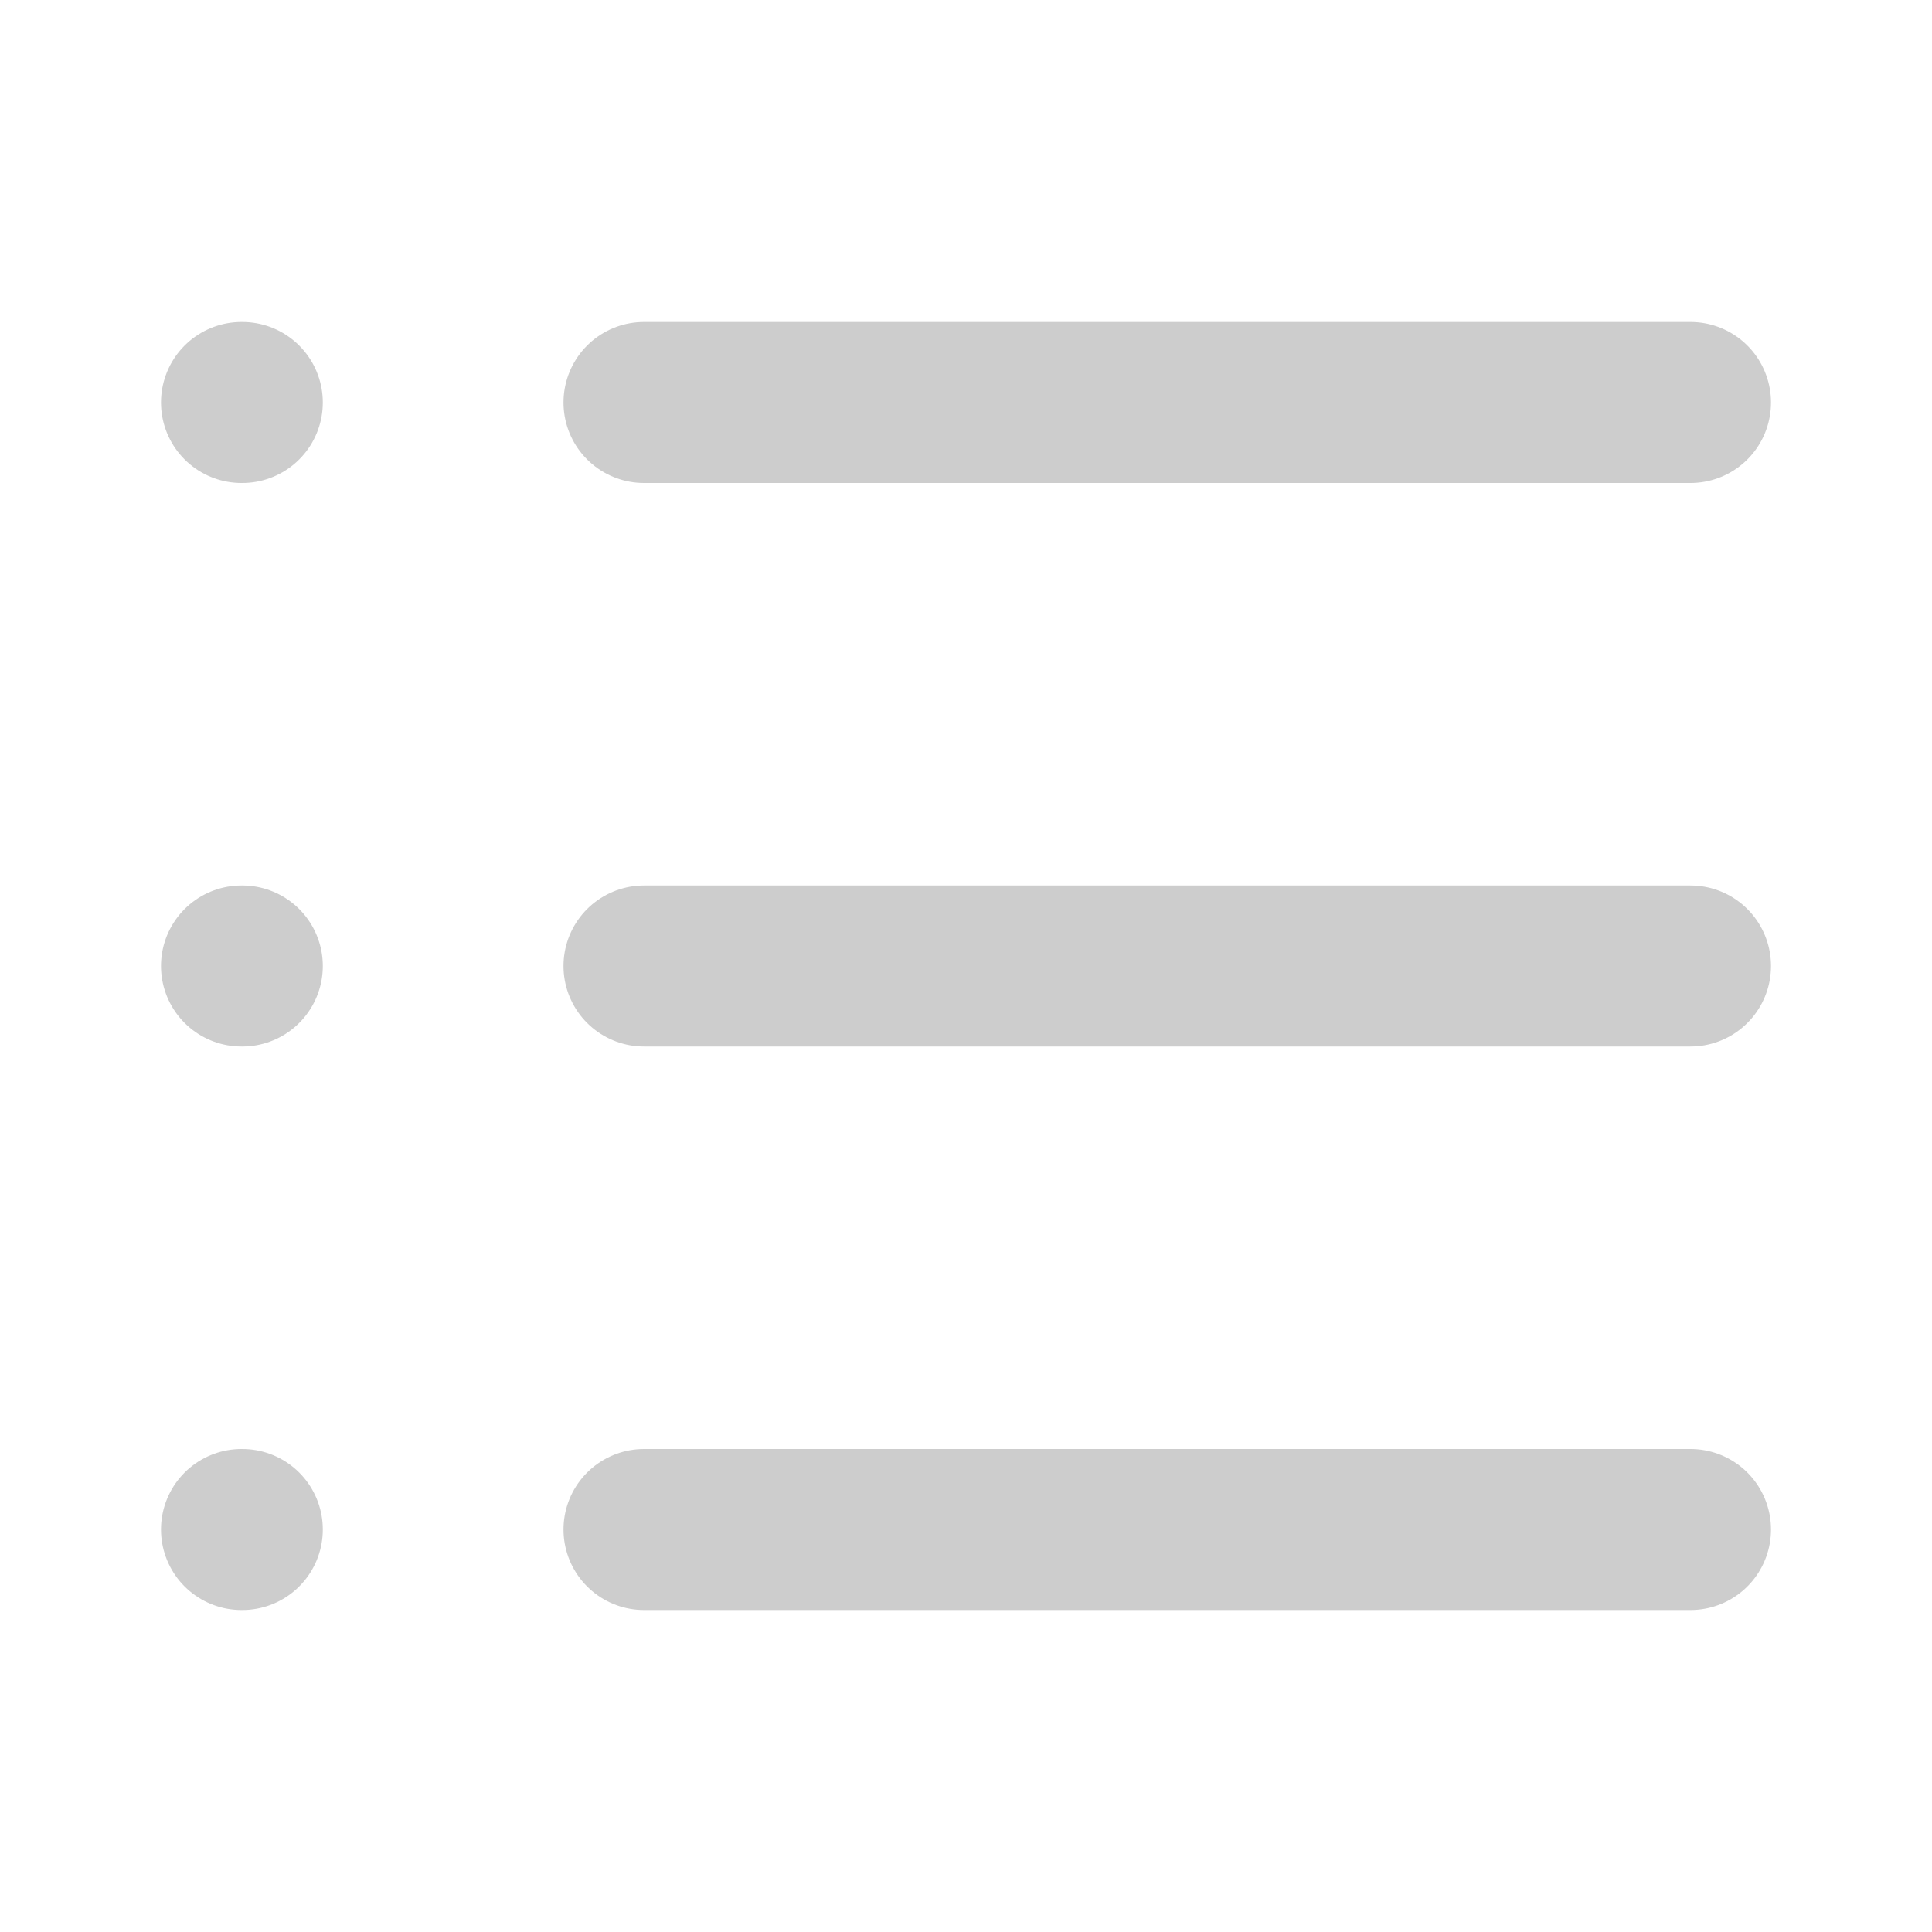
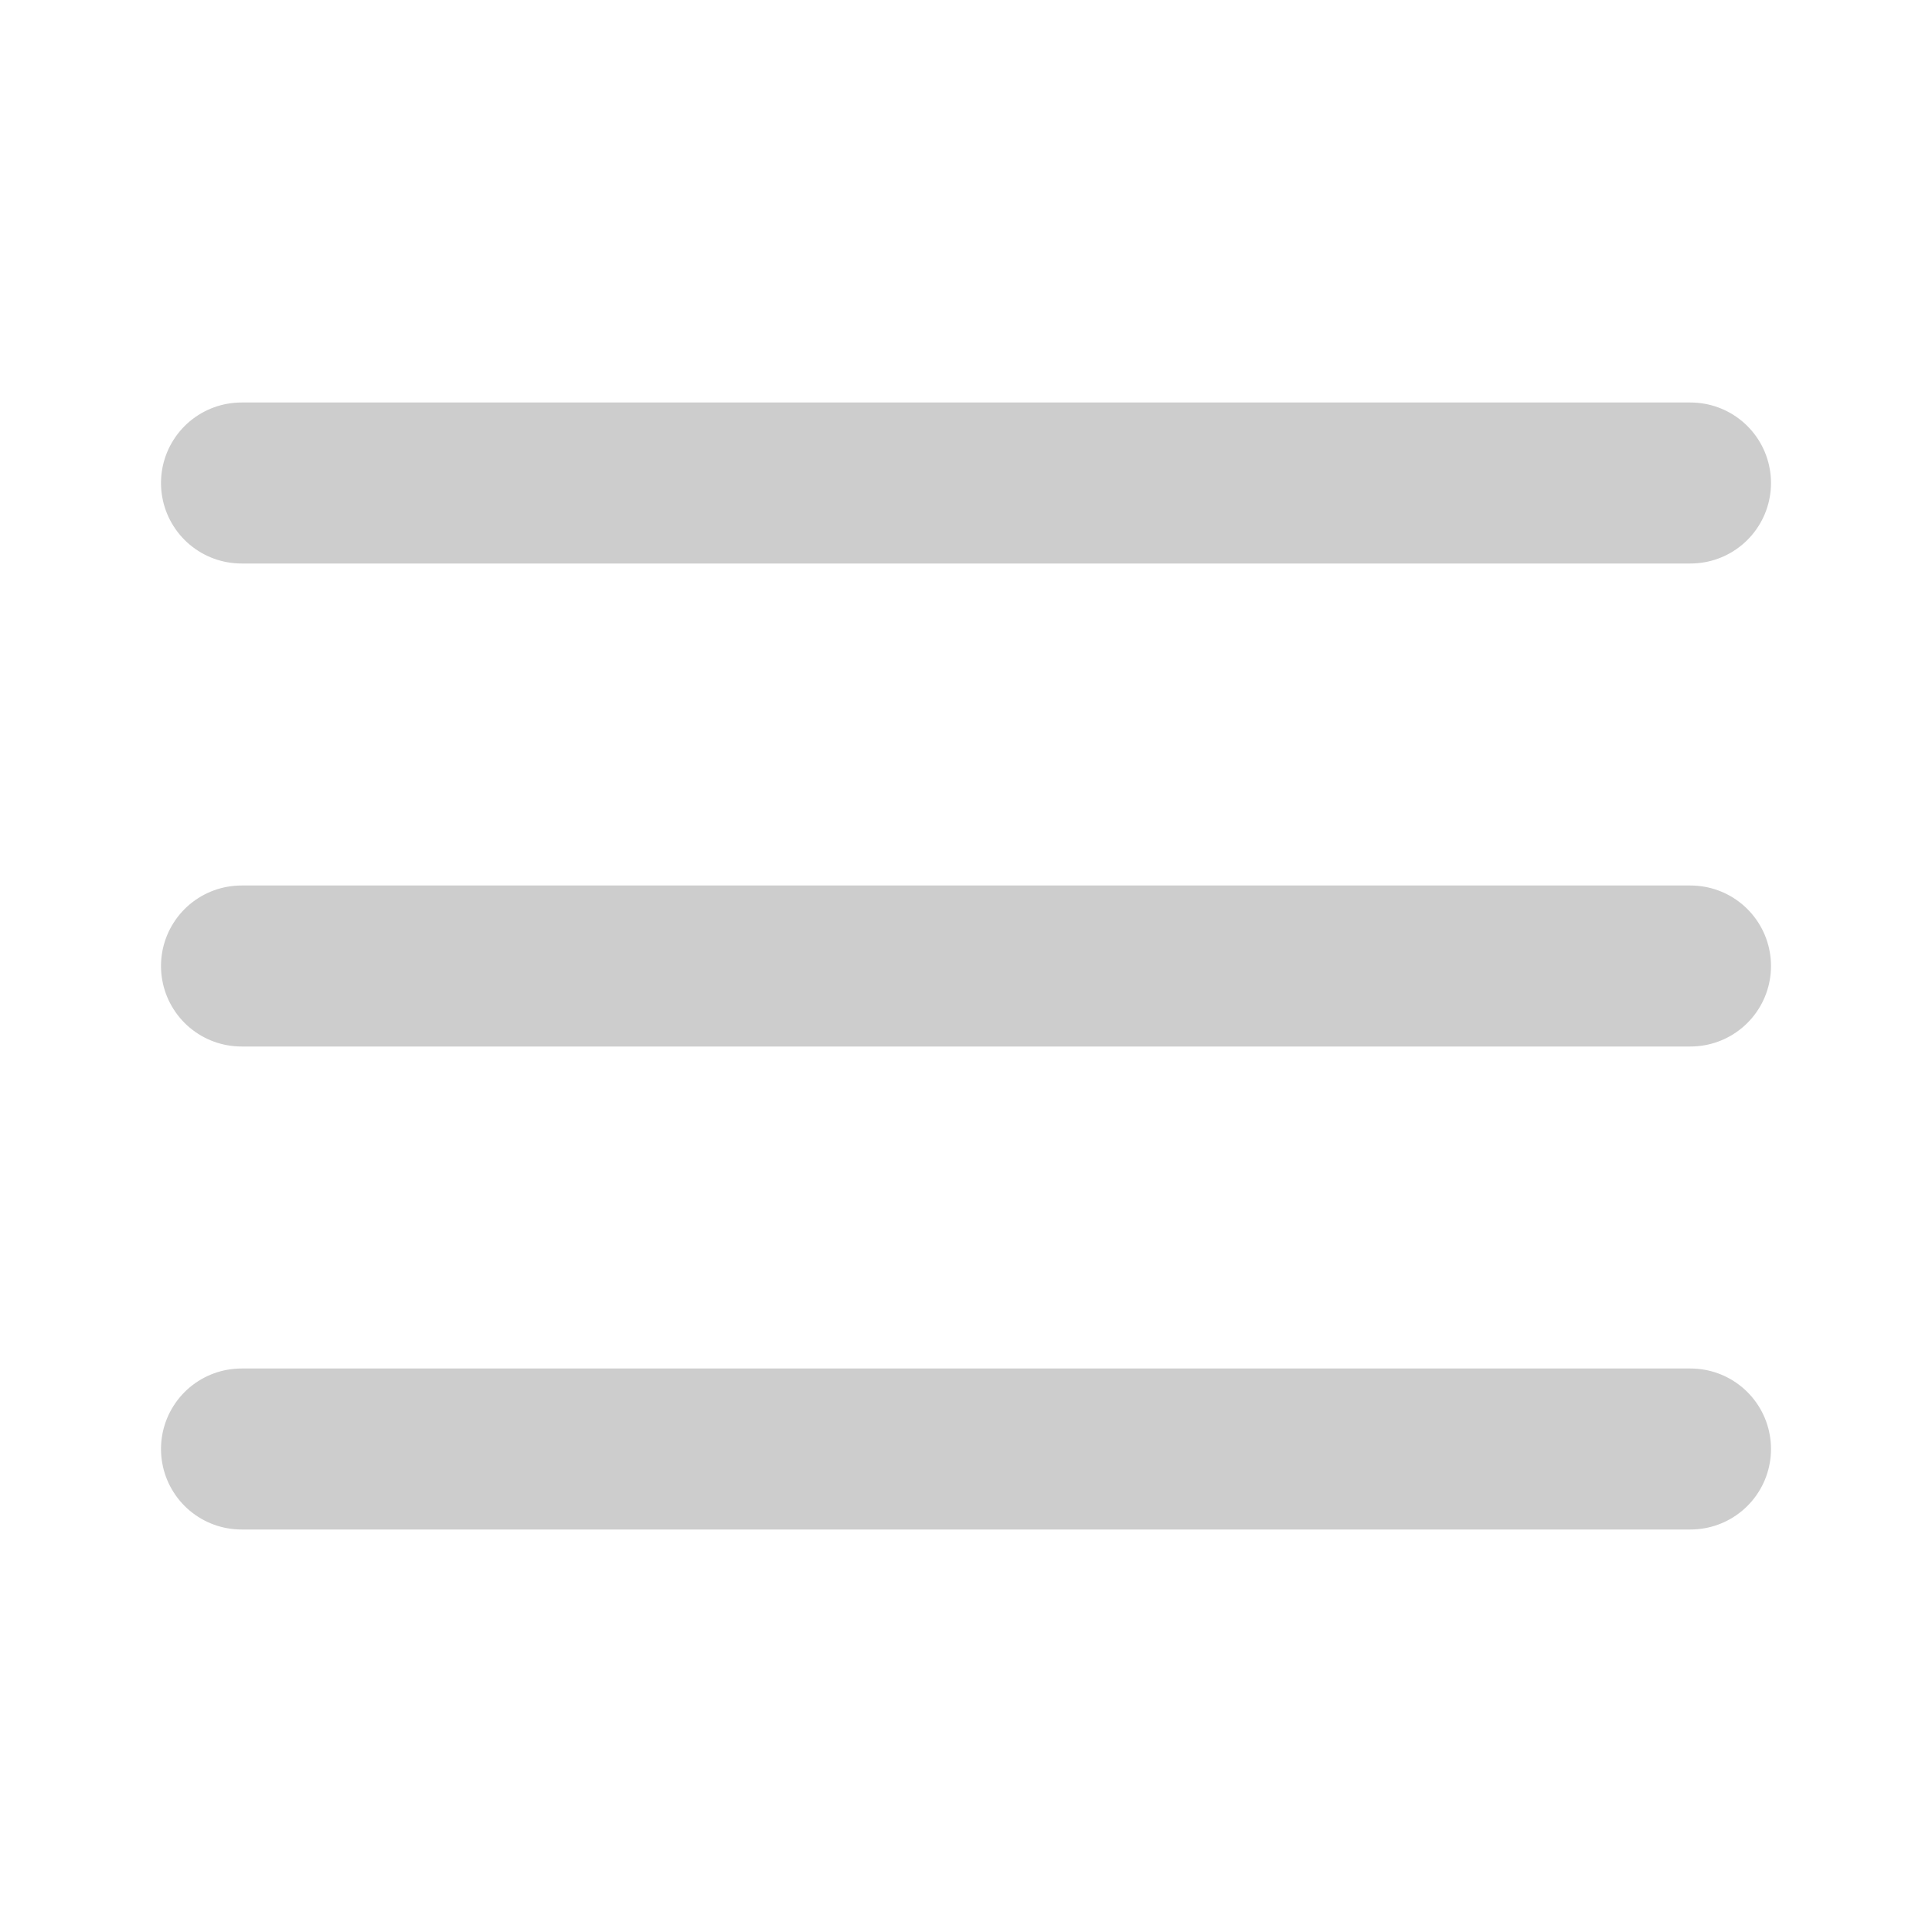
<svg xmlns="http://www.w3.org/2000/svg" class="icon" width="16" height="16" viewBox="0 0 24 24" fill="none" stroke="#cdcdcd" stroke-width="2" stroke-linecap="round" stroke-linejoin="round">
-   <path d="M3 5h.01" />
-   <path d="M3 12h.01" />
-   <path d="M3 19h.01" />
-   <path d="M8 5h13" />
-   <path d="M8 12h13" />
-   <path d="M8 19h13" />
+   <path d="M3 6h18" />
+   <path d="M3 12h18" />
+   <path d="M3 18h18" />
</svg>
